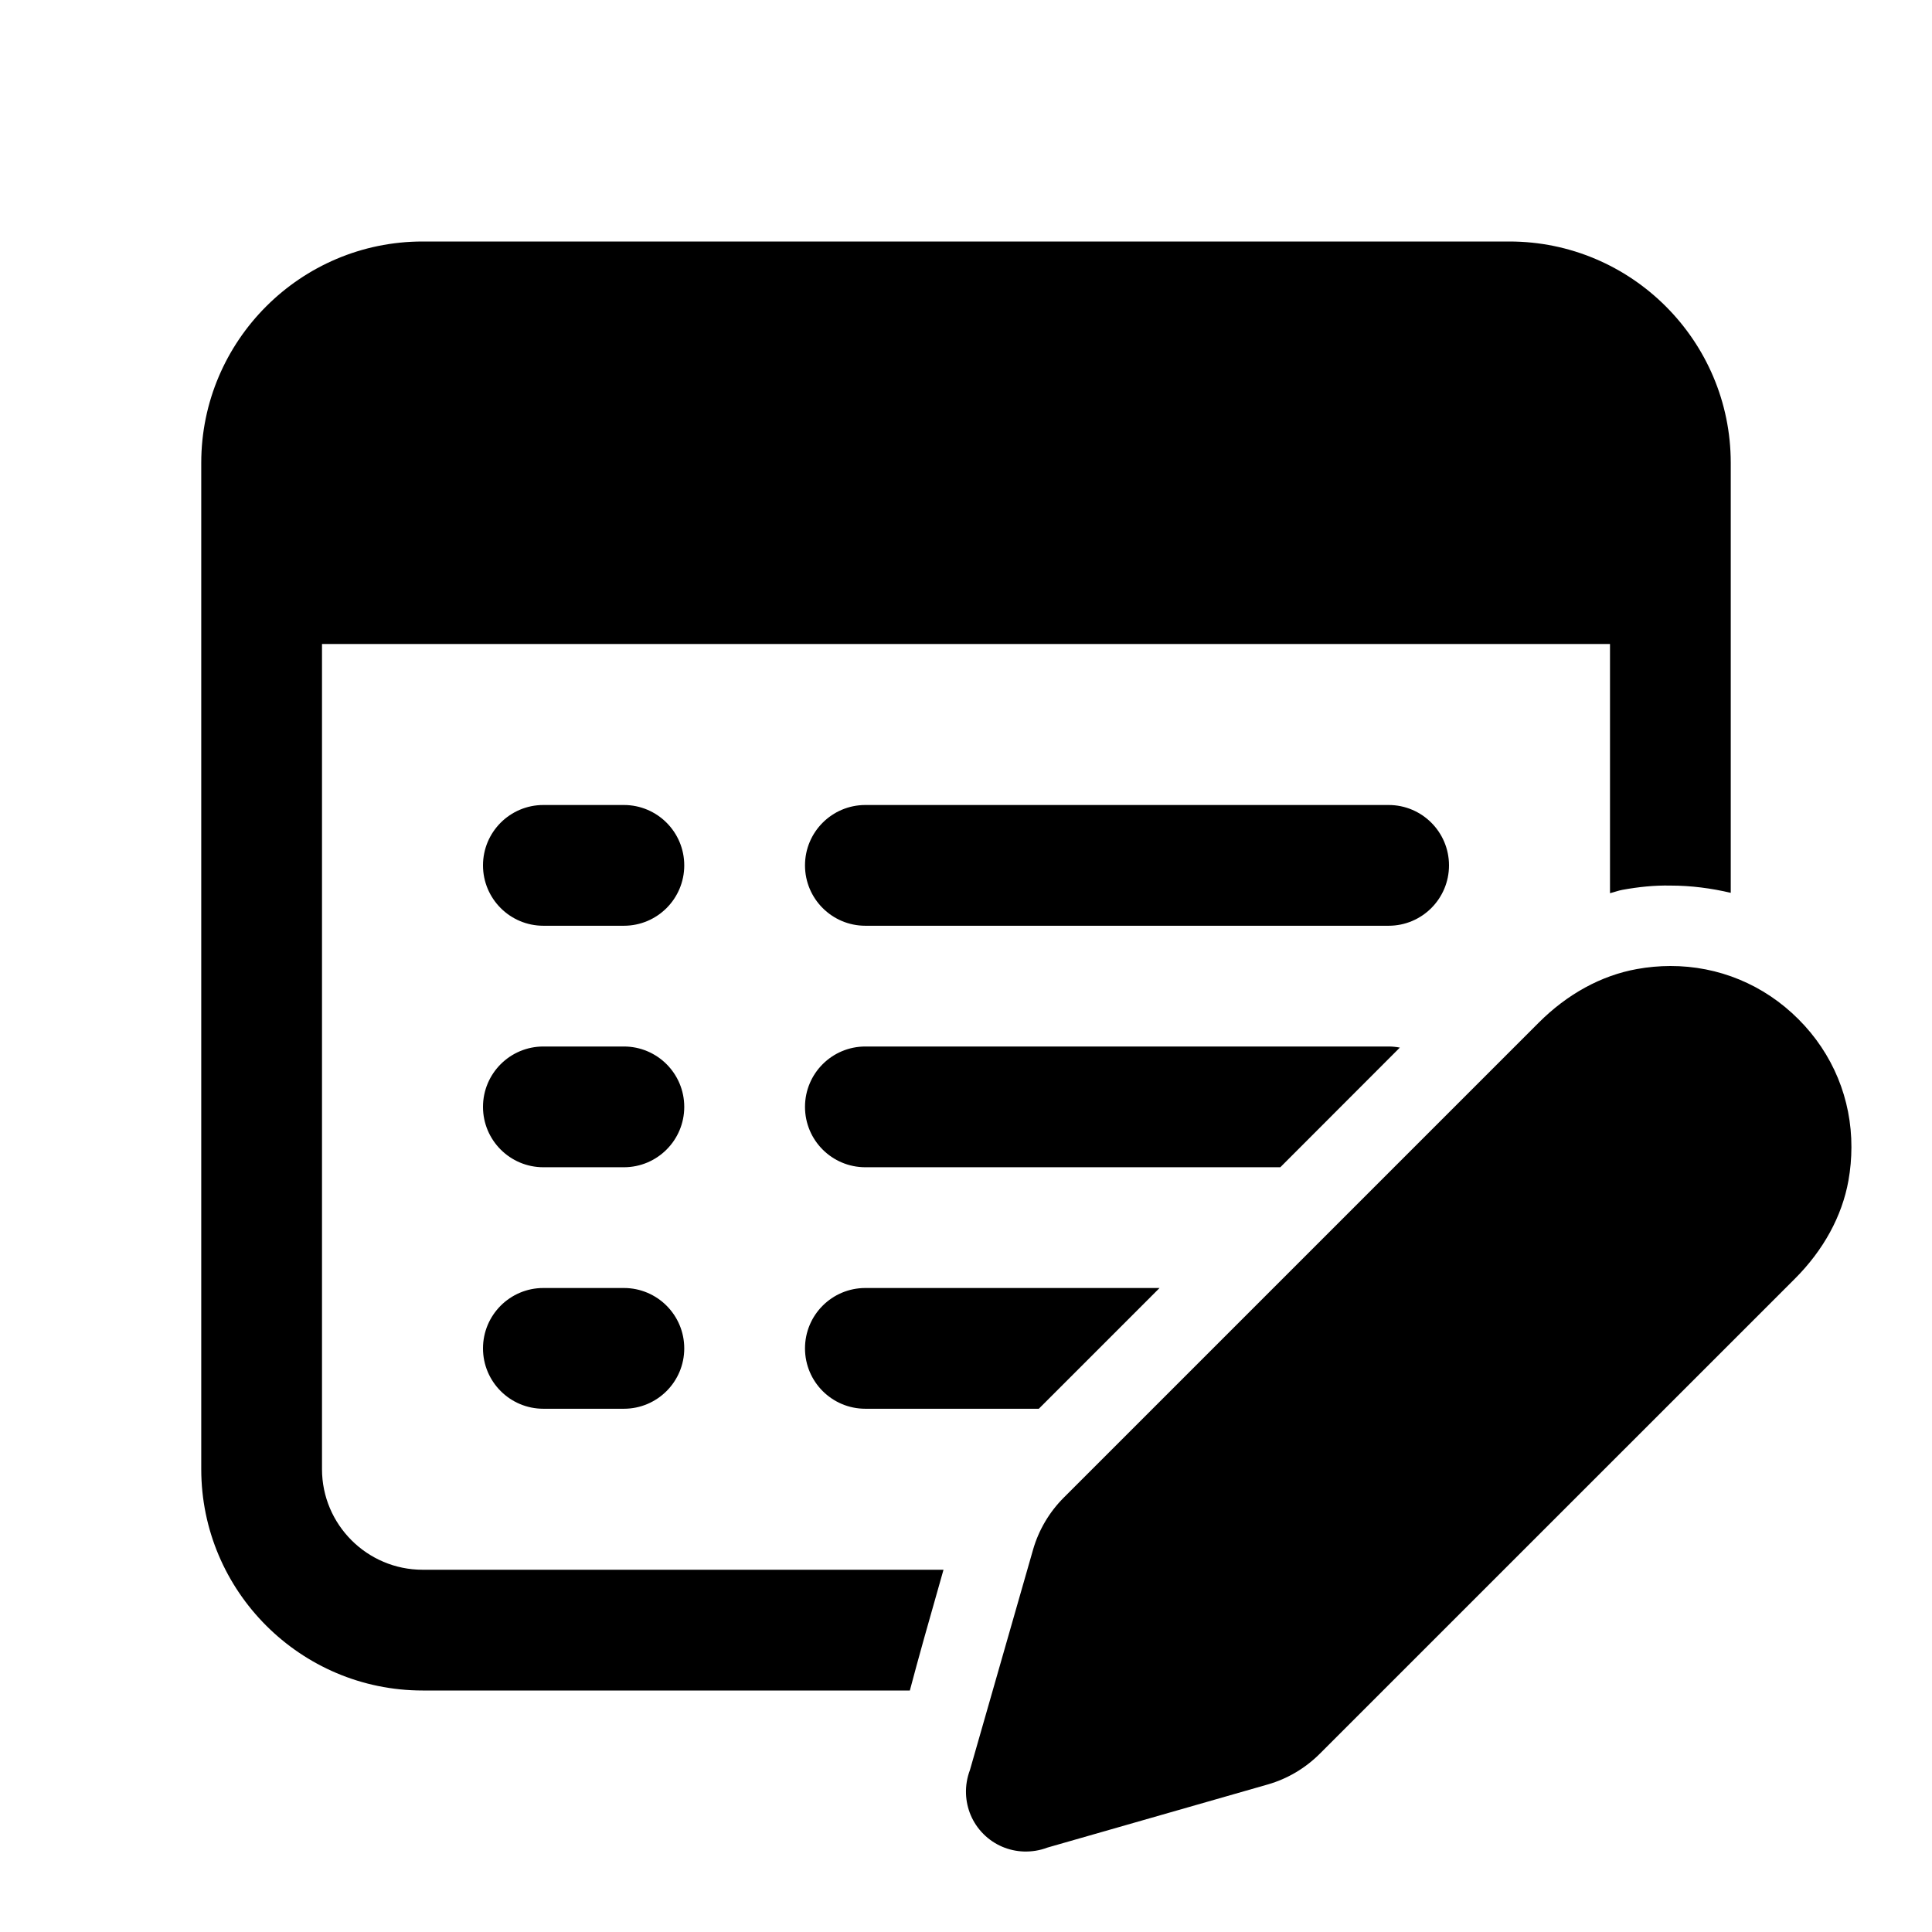
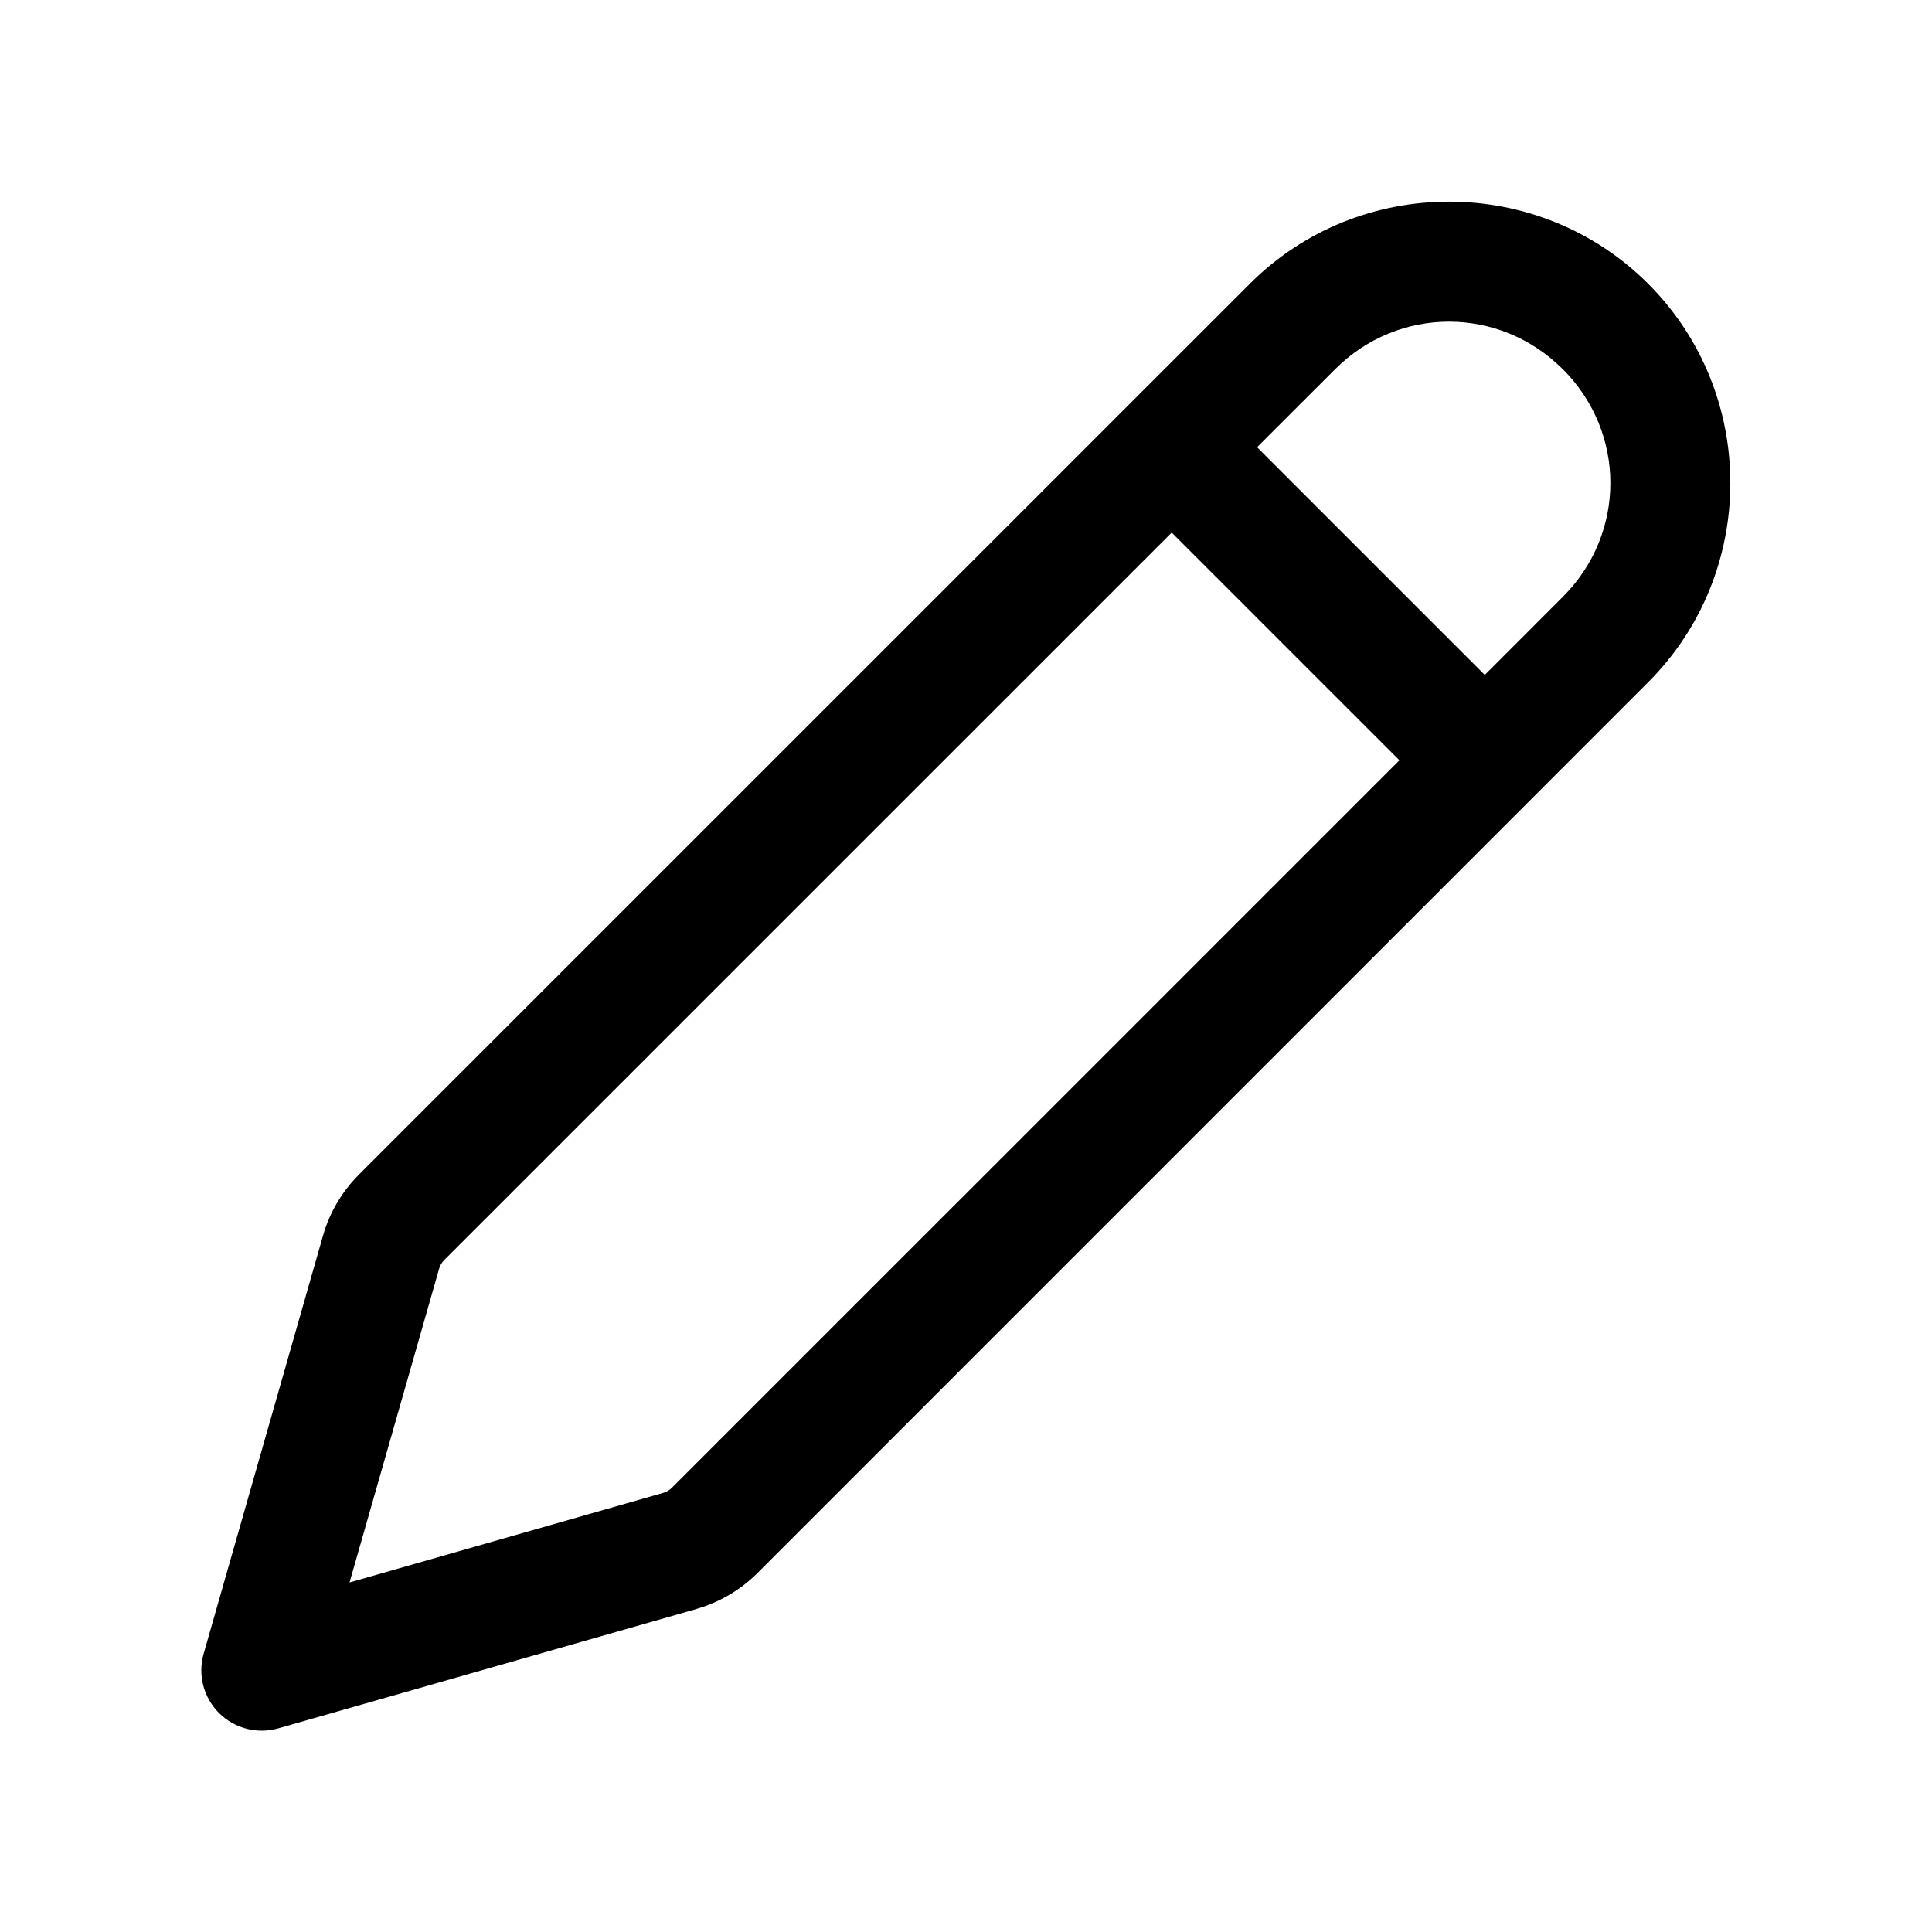
<svg xmlns="http://www.w3.org/2000/svg" viewBox="0 0 48 48" width="48px" height="48px">
-   <path d="M 10.5 6 C 7.467 6 5 8.468 5 11.5 L 5 36.5 C 5 39.532 7.467 42 10.5 42 L 22.605 42 C 22.807 41.234 23.081 40.26 23.441 39 L 10.5 39 C 9.122 39 8 37.879 8 36.5 L 8 16 L 40 16 L 40 22.191 C 40.105 22.166 40.206 22.126 40.312 22.107 C 40.706 22.036 41.103 21.993 41.506 22.002 C 42.016 22.002 42.515 22.068 43 22.182 L 43 11.5 C 43 8.468 40.533 6 37.5 6 L 10.5 6 z M 13.5 20 A 1.5 1.5 0 1 0 13.5 23 L 15.5 23 A 1.5 1.5 0 1 0 15.5 20 L 13.5 20 z M 21.5 20 A 1.5 1.5 0 1 0 21.5 23 L 34.5 23 A 1.5 1.5 0 1 0 34.5 20 L 21.5 20 z M 41.498 24 C 41.224 24.001 40.947 24.025 40.668 24.076 C 39.784 24.235 38.94 24.696 38.227 25.41 L 26.428 37.209 C 26.071 37.566 25.808 38.011 25.668 38.494 L 24.098 43.975 C 24.026 44.165 23.993 44.365 24 44.566 C 24.013 44.929 24.156 45.288 24.434 45.566 C 24.711 45.843 25.068 45.986 25.43 46 C 25.631 46.007 25.834 45.975 26.025 45.902 L 31.506 44.332 C 31.989 44.192 32.431 43.93 32.789 43.572 L 44.59 31.773 C 45.304 31.06 45.765 30.216 45.924 29.332 C 45.974 29.053 45.997 28.776 45.998 28.502 C 46.001 27.308 45.541 26.179 44.68 25.32 C 43.821 24.46 42.692 23.998 41.498 24 z M 13.5 26 A 1.5 1.5 0 1 0 13.5 29 L 15.5 29 A 1.5 1.5 0 1 0 15.5 26 L 13.5 26 z M 21.5 26 C 20.671 26 20 26.671 20 27.5 C 20 28.329 20.671 29 21.5 29 L 31.809 29 L 34.779 26.027 C 34.688 26.01 34.596 26 34.5 26 L 21.5 26 z M 13.5 32 A 1.5 1.5 0 1 0 13.5 35 L 15.5 35 A 1.5 1.5 0 1 0 15.5 32 L 13.5 32 z M 21.5 32 C 20.671 32 20 32.671 20 33.5 C 20 34.329 20.671 35 21.5 35 L 25.809 35 L 28.809 32 L 21.5 32 z" />
+   <path d="M 36 5.01 C 34.205 5.01 32.411 5.69 31.051 7.051 L 8.916 29.184 C 8.496 29.604 8.188 30.126 8.025 30.699 L 5.059 41.088 A 1.5 1.5 0 0 0 6.912 42.941 L 17.303 39.975 A 1.5 1.5 0 0 0 17.305 39.973 C 17.874 39.809 18.395 39.505 18.816 39.084 L 40.949 16.949 C 43.67 14.228 43.67 9.772 40.949 7.051 C 39.589 5.69 37.795 5.01 36 5.01 z M 36 7.992 C 37.021 7.992 38.04 8.386 38.826 9.172 A 1.5 1.5 0 0 0 38.828 9.172 C 40.403 10.747 40.403 13.253 38.828 14.828 L 36.889 16.768 L 31.232 11.111 L 33.172 9.172 C 33.958 8.386 34.979 7.992 36 7.992 z M 29.111 13.232 L 34.768 18.889 L 16.693 36.963 C 16.635 37.021 16.56 37.066 16.477 37.09 L 8.684 39.316 L 10.91 31.521 A 1.5 1.5 0 0 0 10.91 31.52 C 10.933 31.439 10.975 31.367 11.037 31.305 L 29.111 13.232 z" />
</svg>
